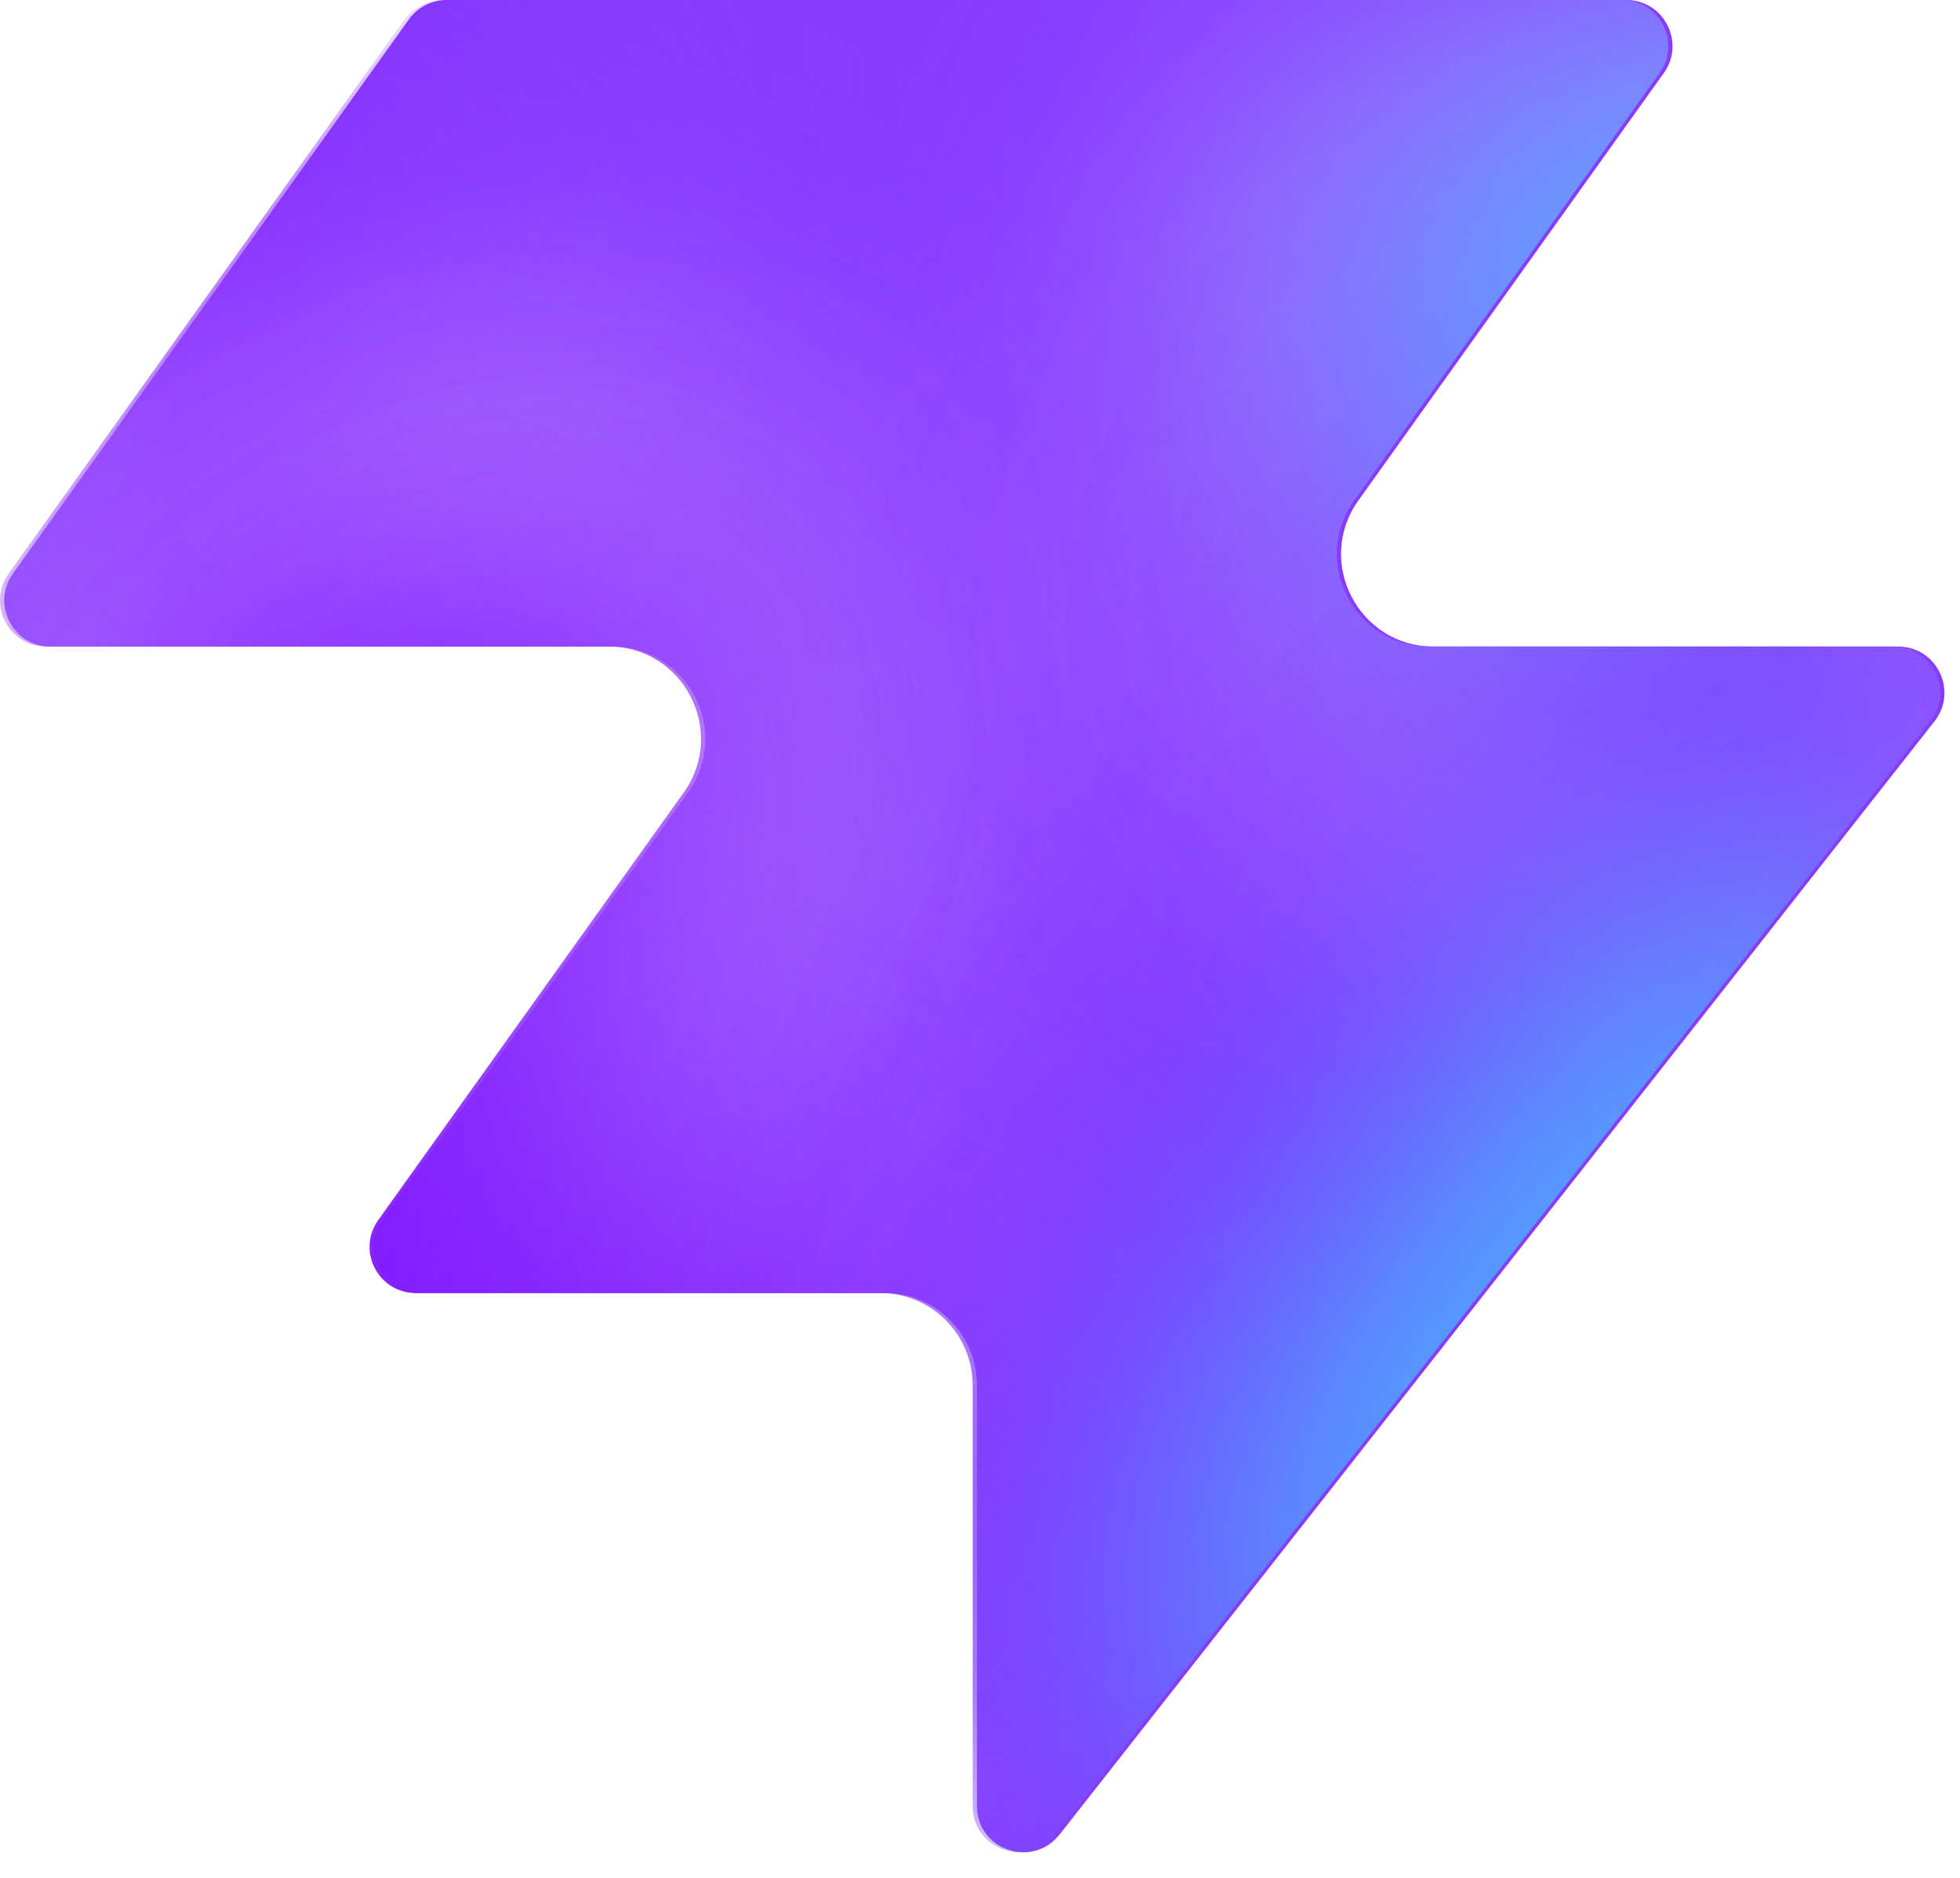
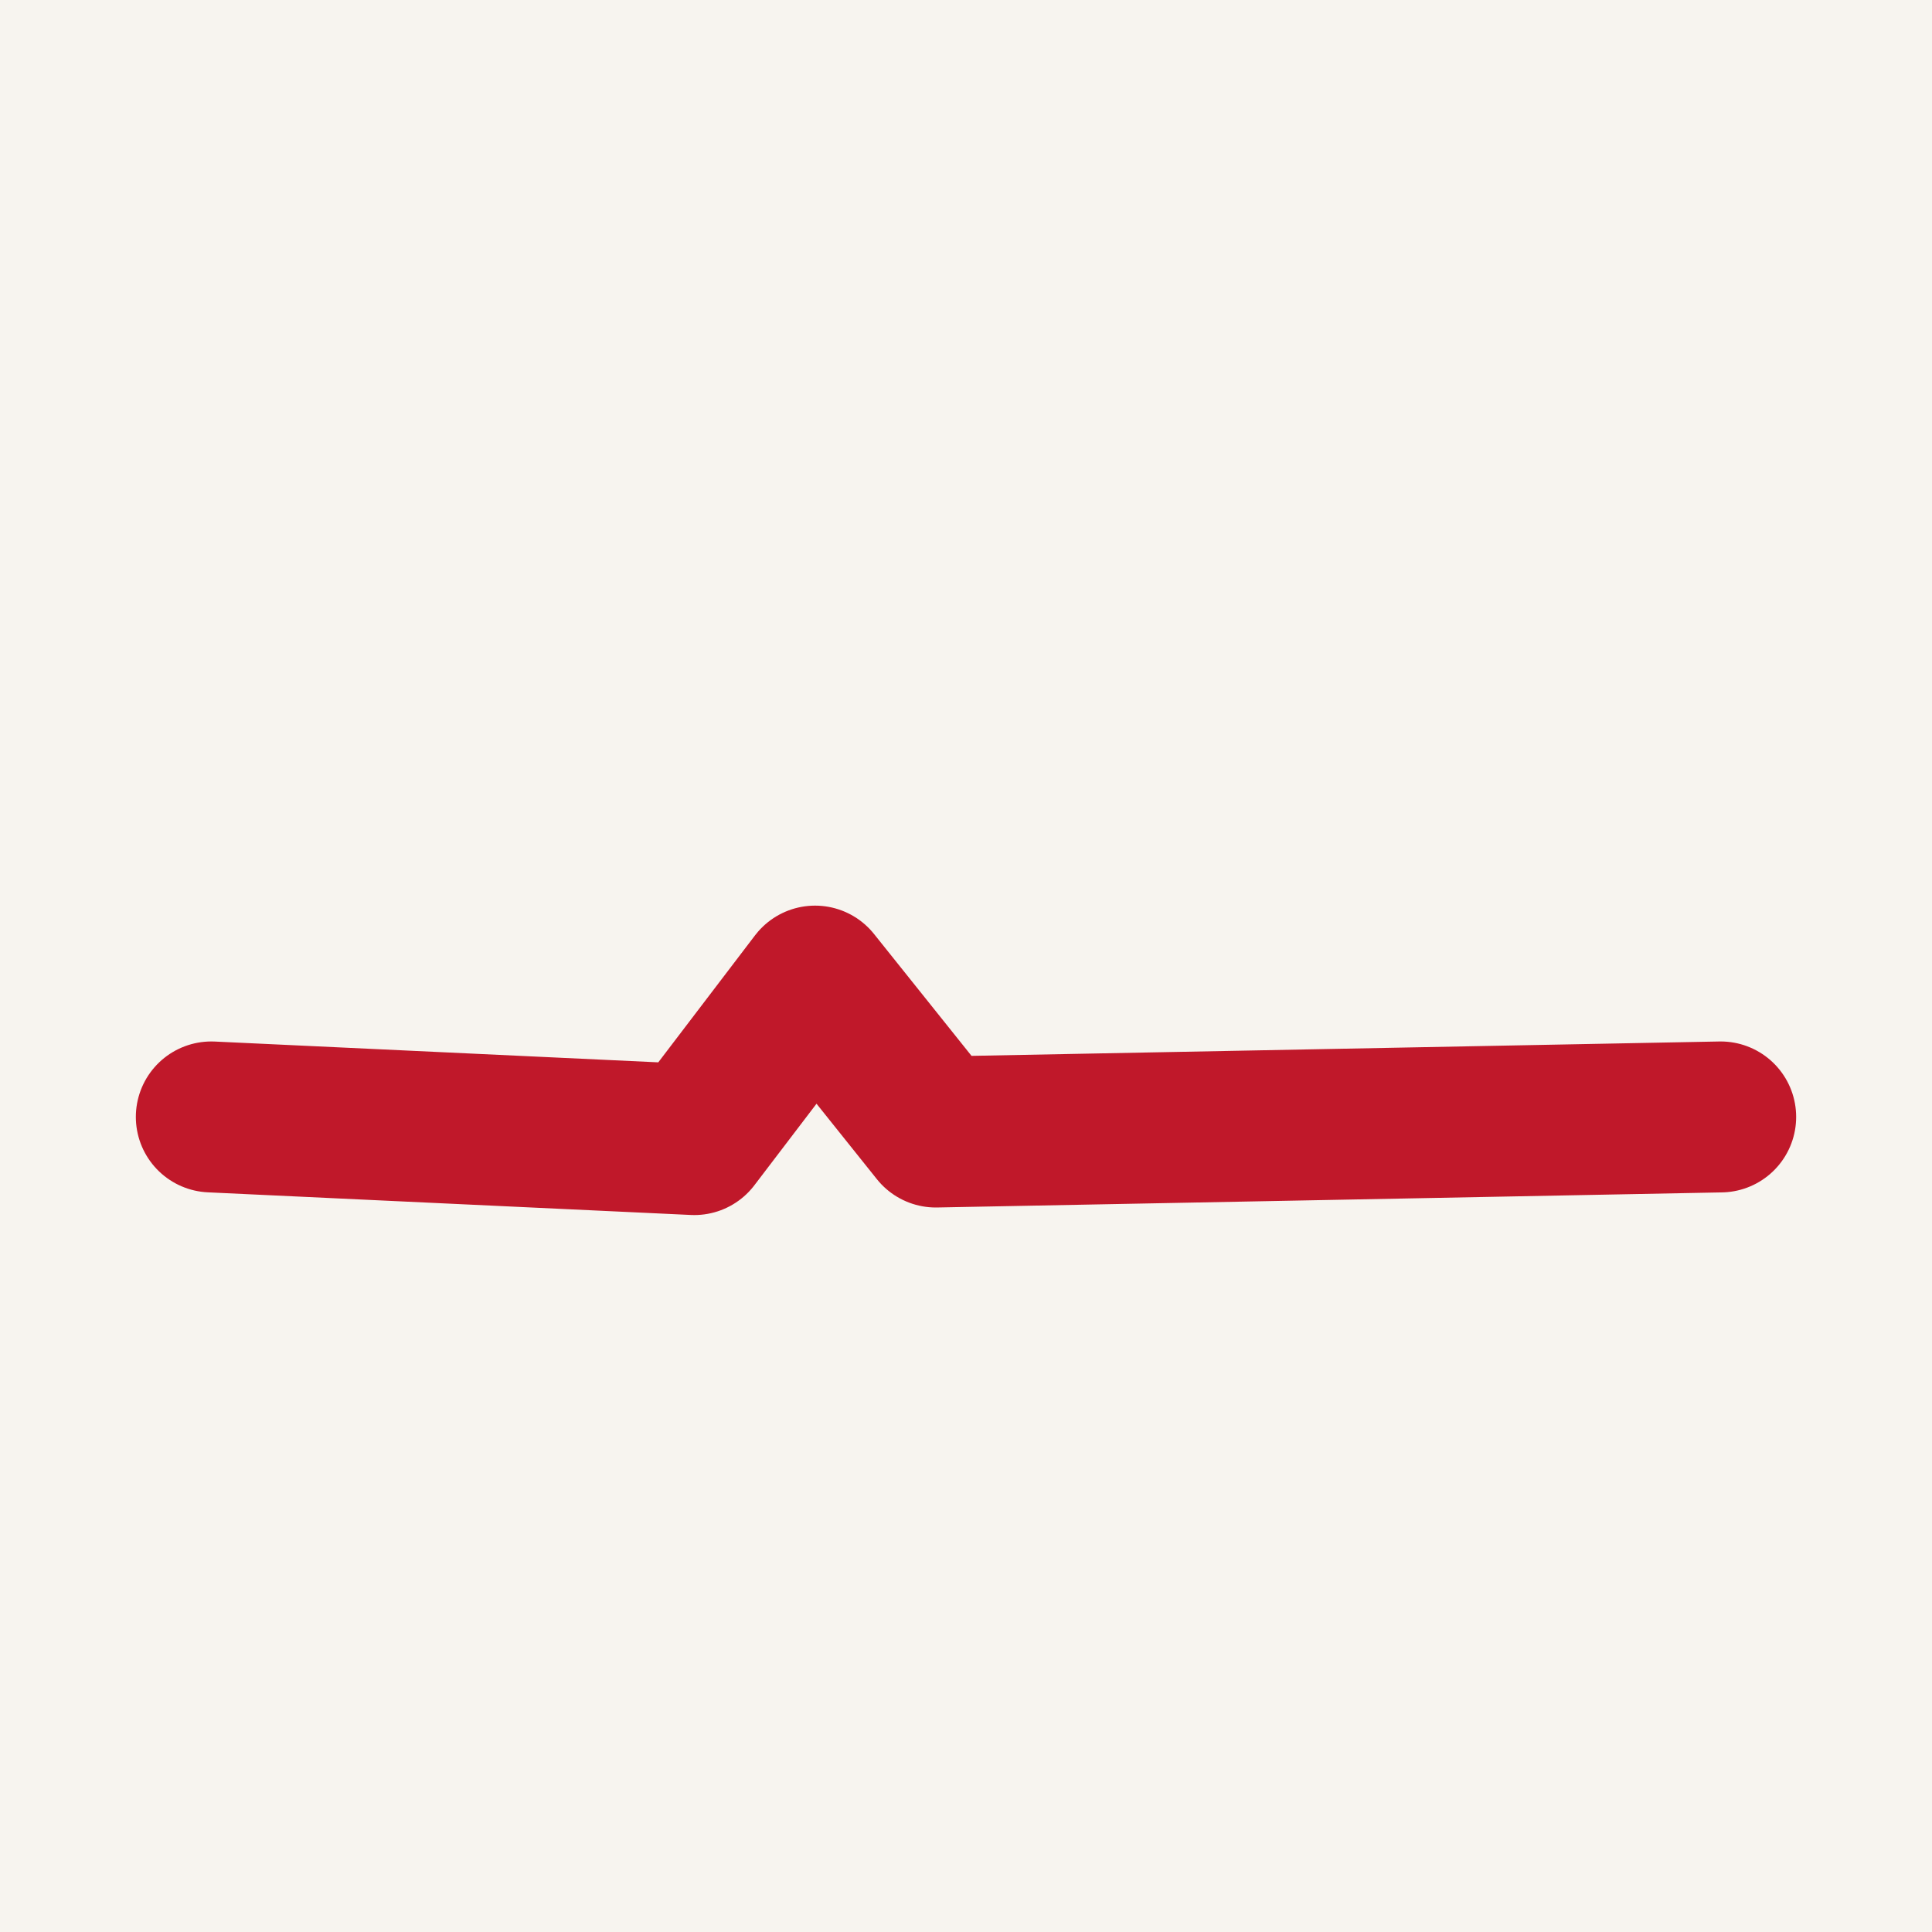
- <svg xmlns="http://www.w3.org/2000/svg" width="48" height="46" fill="none" viewBox="0 0 48 46">
-   <path fill="#863bff" d="M25.946 44.938c-.664.845-2.021.375-2.021-.698V33.937a2.26 2.26 0 0 0-2.262-2.262H10.287c-.92 0-1.456-1.04-.92-1.788l7.48-10.471c1.07-1.497 0-3.578-1.842-3.578H1.237c-.92 0-1.456-1.04-.92-1.788L10.013.474c.214-.297.556-.474.92-.474h28.894c.92 0 1.456 1.04.92 1.788l-7.48 10.471c-1.07 1.498 0 3.579 1.842 3.579h11.377c.943 0 1.473 1.088.89 1.83L25.947 44.94z" style="fill:#863bff;fill:color(display-p3 .525 .23 1);fill-opacity:1" />
-   <mask id="a" width="48" height="46" x="0" y="0" maskUnits="userSpaceOnUse" style="mask-type:alpha">
-     <path fill="#000" d="M25.842 44.938c-.664.844-2.021.375-2.021-.698V33.937a2.26 2.26 0 0 0-2.262-2.262H10.183c-.92 0-1.456-1.04-.92-1.788l7.48-10.471c1.07-1.498 0-3.579-1.842-3.579H1.133c-.92 0-1.456-1.04-.92-1.787L9.91.473c.214-.297.556-.474.92-.474h28.894c.92 0 1.456 1.04.92 1.788l-7.48 10.471c-1.07 1.498 0 3.578 1.842 3.578h11.377c.943 0 1.473 1.088.89 1.832L25.843 44.94z" style="fill:#000;fill-opacity:1" />
-   </mask>
-   <g mask="url(#a)">
-     <g filter="url(#b)">
-       <ellipse cx="5.508" cy="14.704" fill="#ede6ff" rx="5.508" ry="14.704" style="fill:#ede6ff;fill:color(display-p3 .927 .903 1);fill-opacity:1" transform="matrix(.00324 1 1 -.00324 -4.47 31.516)" />
-     </g>
-     <g filter="url(#c)">
-       <ellipse cx="10.399" cy="29.851" fill="#ede6ff" rx="10.399" ry="29.851" style="fill:#ede6ff;fill:color(display-p3 .927 .903 1);fill-opacity:1" transform="matrix(.00324 1 1 -.00324 -39.328 7.883)" />
-     </g>
-     <g filter="url(#d)">
-       <ellipse cx="5.508" cy="30.487" fill="#7e14ff" rx="5.508" ry="30.487" style="fill:#7e14ff;fill:color(display-p3 .492 .077 1);fill-opacity:1" transform="rotate(89.814 -25.913 -14.639)scale(1 -1)" />
-     </g>
-     <g filter="url(#e)">
-       <ellipse cx="5.508" cy="30.599" fill="#7e14ff" rx="5.508" ry="30.599" style="fill:#7e14ff;fill:color(display-p3 .492 .077 1);fill-opacity:1" transform="rotate(89.814 -32.644 -3.334)scale(1 -1)" />
-     </g>
-     <g filter="url(#f)">
-       <ellipse cx="5.508" cy="30.599" fill="#7e14ff" rx="5.508" ry="30.599" style="fill:#7e14ff;fill:color(display-p3 .492 .077 1);fill-opacity:1" transform="matrix(.00324 1 1 -.00324 -34.34 30.47)" />
-     </g>
-     <g filter="url(#g)">
-       <ellipse cx="14.072" cy="22.078" fill="#ede6ff" rx="14.072" ry="22.078" style="fill:#ede6ff;fill:color(display-p3 .927 .903 1);fill-opacity:1" transform="rotate(93.35 24.506 48.493)scale(-1 1)" />
-     </g>
-     <g filter="url(#h)">
-       <ellipse cx="3.47" cy="21.501" fill="#7e14ff" rx="3.47" ry="21.501" style="fill:#7e14ff;fill:color(display-p3 .492 .077 1);fill-opacity:1" transform="rotate(89.009 28.708 47.59)scale(-1 1)" />
-     </g>
-     <g filter="url(#i)">
-       <ellipse cx="3.47" cy="21.501" fill="#7e14ff" rx="3.47" ry="21.501" style="fill:#7e14ff;fill:color(display-p3 .492 .077 1);fill-opacity:1" transform="rotate(89.009 28.708 47.59)scale(-1 1)" />
-     </g>
-     <g filter="url(#j)">
-       <ellipse cx=".387" cy="8.972" fill="#7e14ff" rx="4.407" ry="29.108" style="fill:#7e14ff;fill:color(display-p3 .492 .077 1);fill-opacity:1" transform="rotate(39.51 .387 8.972)" />
-     </g>
-     <g filter="url(#k)">
-       <ellipse cx="47.523" cy="-6.092" fill="#7e14ff" rx="4.407" ry="29.108" style="fill:#7e14ff;fill:color(display-p3 .492 .077 1);fill-opacity:1" transform="rotate(37.892 47.523 -6.092)" />
-     </g>
-     <g filter="url(#l)">
-       <ellipse cx="41.412" cy="6.333" fill="#47bfff" rx="5.971" ry="9.665" style="fill:#47bfff;fill:color(display-p3 .28 .748 1);fill-opacity:1" transform="rotate(37.892 41.412 6.333)" />
-     </g>
-     <g filter="url(#m)">
-       <ellipse cx="-1.879" cy="38.332" fill="#7e14ff" rx="4.407" ry="29.108" style="fill:#7e14ff;fill:color(display-p3 .492 .077 1);fill-opacity:1" transform="rotate(37.892 -1.88 38.332)" />
-     </g>
-     <g filter="url(#n)">
-       <ellipse cx="-1.879" cy="38.332" fill="#7e14ff" rx="4.407" ry="29.108" style="fill:#7e14ff;fill:color(display-p3 .492 .077 1);fill-opacity:1" transform="rotate(37.892 -1.88 38.332)" />
-     </g>
-     <g filter="url(#o)">
-       <ellipse cx="35.651" cy="29.907" fill="#7e14ff" rx="4.407" ry="29.108" style="fill:#7e14ff;fill:color(display-p3 .492 .077 1);fill-opacity:1" transform="rotate(37.892 35.651 29.907)" />
-     </g>
-     <g filter="url(#p)">
-       <ellipse cx="38.418" cy="32.4" fill="#47bfff" rx="5.971" ry="15.297" style="fill:#47bfff;fill:color(display-p3 .28 .748 1);fill-opacity:1" transform="rotate(37.892 38.418 32.4)" />
-     </g>
+ <svg xmlns="http://www.w3.org/2000/svg" width="32" height="32" viewBox="0 0 32 32" role="img" aria-label="The Bent One">
+   <rect width="32" height="32" fill="#f7f4ef" />
+   <g transform="translate(3.5 18.5) scale(0.25)">
+     <path d="M 0 0 L 32 1.5 L 40 -9 L 48 1 L 100 0" fill="none" stroke="#c0182a" stroke-width="10" stroke-linecap="round" stroke-linejoin="round" />
  </g>
-   <defs>
-     <filter id="b" width="60.045" height="41.654" x="-19.77" y="16.149" color-interpolation-filters="sRGB" filterUnits="userSpaceOnUse">
-       <feFlood flood-opacity="0" result="BackgroundImageFix" />
-       <feBlend in="SourceGraphic" in2="BackgroundImageFix" result="shape" />
-       <feGaussianBlur result="effect1_foregroundBlur_2002_17158" stdDeviation="7.659" />
-     </filter>
-     <filter id="c" width="90.34" height="51.437" x="-54.613" y="-7.533" color-interpolation-filters="sRGB" filterUnits="userSpaceOnUse">
-       <feFlood flood-opacity="0" result="BackgroundImageFix" />
-       <feBlend in="SourceGraphic" in2="BackgroundImageFix" result="shape" />
-       <feGaussianBlur result="effect1_foregroundBlur_2002_17158" stdDeviation="7.659" />
-     </filter>
-     <filter id="d" width="79.355" height="29.4" x="-49.64" y="2.03" color-interpolation-filters="sRGB" filterUnits="userSpaceOnUse">
-       <feFlood flood-opacity="0" result="BackgroundImageFix" />
-       <feBlend in="SourceGraphic" in2="BackgroundImageFix" result="shape" />
-       <feGaussianBlur result="effect1_foregroundBlur_2002_17158" stdDeviation="4.596" />
-     </filter>
-     <filter id="e" width="79.579" height="29.4" x="-45.045" y="20.029" color-interpolation-filters="sRGB" filterUnits="userSpaceOnUse">
-       <feFlood flood-opacity="0" result="BackgroundImageFix" />
-       <feBlend in="SourceGraphic" in2="BackgroundImageFix" result="shape" />
-       <feGaussianBlur result="effect1_foregroundBlur_2002_17158" stdDeviation="4.596" />
-     </filter>
-     <filter id="f" width="79.579" height="29.4" x="-43.513" y="21.178" color-interpolation-filters="sRGB" filterUnits="userSpaceOnUse">
-       <feFlood flood-opacity="0" result="BackgroundImageFix" />
-       <feBlend in="SourceGraphic" in2="BackgroundImageFix" result="shape" />
-       <feGaussianBlur result="effect1_foregroundBlur_2002_17158" stdDeviation="4.596" />
-     </filter>
-     <filter id="g" width="74.749" height="58.852" x="15.756" y="-17.901" color-interpolation-filters="sRGB" filterUnits="userSpaceOnUse">
-       <feFlood flood-opacity="0" result="BackgroundImageFix" />
-       <feBlend in="SourceGraphic" in2="BackgroundImageFix" result="shape" />
-       <feGaussianBlur result="effect1_foregroundBlur_2002_17158" stdDeviation="7.659" />
-     </filter>
-     <filter id="h" width="61.377" height="25.362" x="23.548" y="2.284" color-interpolation-filters="sRGB" filterUnits="userSpaceOnUse">
-       <feFlood flood-opacity="0" result="BackgroundImageFix" />
-       <feBlend in="SourceGraphic" in2="BackgroundImageFix" result="shape" />
-       <feGaussianBlur result="effect1_foregroundBlur_2002_17158" stdDeviation="4.596" />
-     </filter>
-     <filter id="i" width="61.377" height="25.362" x="23.548" y="2.284" color-interpolation-filters="sRGB" filterUnits="userSpaceOnUse">
-       <feFlood flood-opacity="0" result="BackgroundImageFix" />
-       <feBlend in="SourceGraphic" in2="BackgroundImageFix" result="shape" />
-       <feGaussianBlur result="effect1_foregroundBlur_2002_17158" stdDeviation="4.596" />
-     </filter>
-     <filter id="j" width="56.045" height="63.649" x="-27.636" y="-22.853" color-interpolation-filters="sRGB" filterUnits="userSpaceOnUse">
-       <feFlood flood-opacity="0" result="BackgroundImageFix" />
-       <feBlend in="SourceGraphic" in2="BackgroundImageFix" result="shape" />
-       <feGaussianBlur result="effect1_foregroundBlur_2002_17158" stdDeviation="4.596" />
-     </filter>
-     <filter id="k" width="54.814" height="64.646" x="20.116" y="-38.415" color-interpolation-filters="sRGB" filterUnits="userSpaceOnUse">
-       <feFlood flood-opacity="0" result="BackgroundImageFix" />
-       <feBlend in="SourceGraphic" in2="BackgroundImageFix" result="shape" />
-       <feGaussianBlur result="effect1_foregroundBlur_2002_17158" stdDeviation="4.596" />
-     </filter>
-     <filter id="l" width="33.541" height="35.313" x="24.641" y="-11.323" color-interpolation-filters="sRGB" filterUnits="userSpaceOnUse">
-       <feFlood flood-opacity="0" result="BackgroundImageFix" />
-       <feBlend in="SourceGraphic" in2="BackgroundImageFix" result="shape" />
-       <feGaussianBlur result="effect1_foregroundBlur_2002_17158" stdDeviation="4.596" />
-     </filter>
-     <filter id="m" width="54.814" height="64.646" x="-29.286" y="6.009" color-interpolation-filters="sRGB" filterUnits="userSpaceOnUse">
-       <feFlood flood-opacity="0" result="BackgroundImageFix" />
-       <feBlend in="SourceGraphic" in2="BackgroundImageFix" result="shape" />
-       <feGaussianBlur result="effect1_foregroundBlur_2002_17158" stdDeviation="4.596" />
-     </filter>
-     <filter id="n" width="54.814" height="64.646" x="-29.286" y="6.009" color-interpolation-filters="sRGB" filterUnits="userSpaceOnUse">
-       <feFlood flood-opacity="0" result="BackgroundImageFix" />
-       <feBlend in="SourceGraphic" in2="BackgroundImageFix" result="shape" />
-       <feGaussianBlur result="effect1_foregroundBlur_2002_17158" stdDeviation="4.596" />
-     </filter>
-     <filter id="o" width="54.814" height="64.646" x="8.244" y="-2.416" color-interpolation-filters="sRGB" filterUnits="userSpaceOnUse">
-       <feFlood flood-opacity="0" result="BackgroundImageFix" />
-       <feBlend in="SourceGraphic" in2="BackgroundImageFix" result="shape" />
-       <feGaussianBlur result="effect1_foregroundBlur_2002_17158" stdDeviation="4.596" />
-     </filter>
-     <filter id="p" width="39.409" height="43.623" x="18.713" y="10.588" color-interpolation-filters="sRGB" filterUnits="userSpaceOnUse">
-       <feFlood flood-opacity="0" result="BackgroundImageFix" />
-       <feBlend in="SourceGraphic" in2="BackgroundImageFix" result="shape" />
-       <feGaussianBlur result="effect1_foregroundBlur_2002_17158" stdDeviation="4.596" />
-     </filter>
-   </defs>
</svg>
